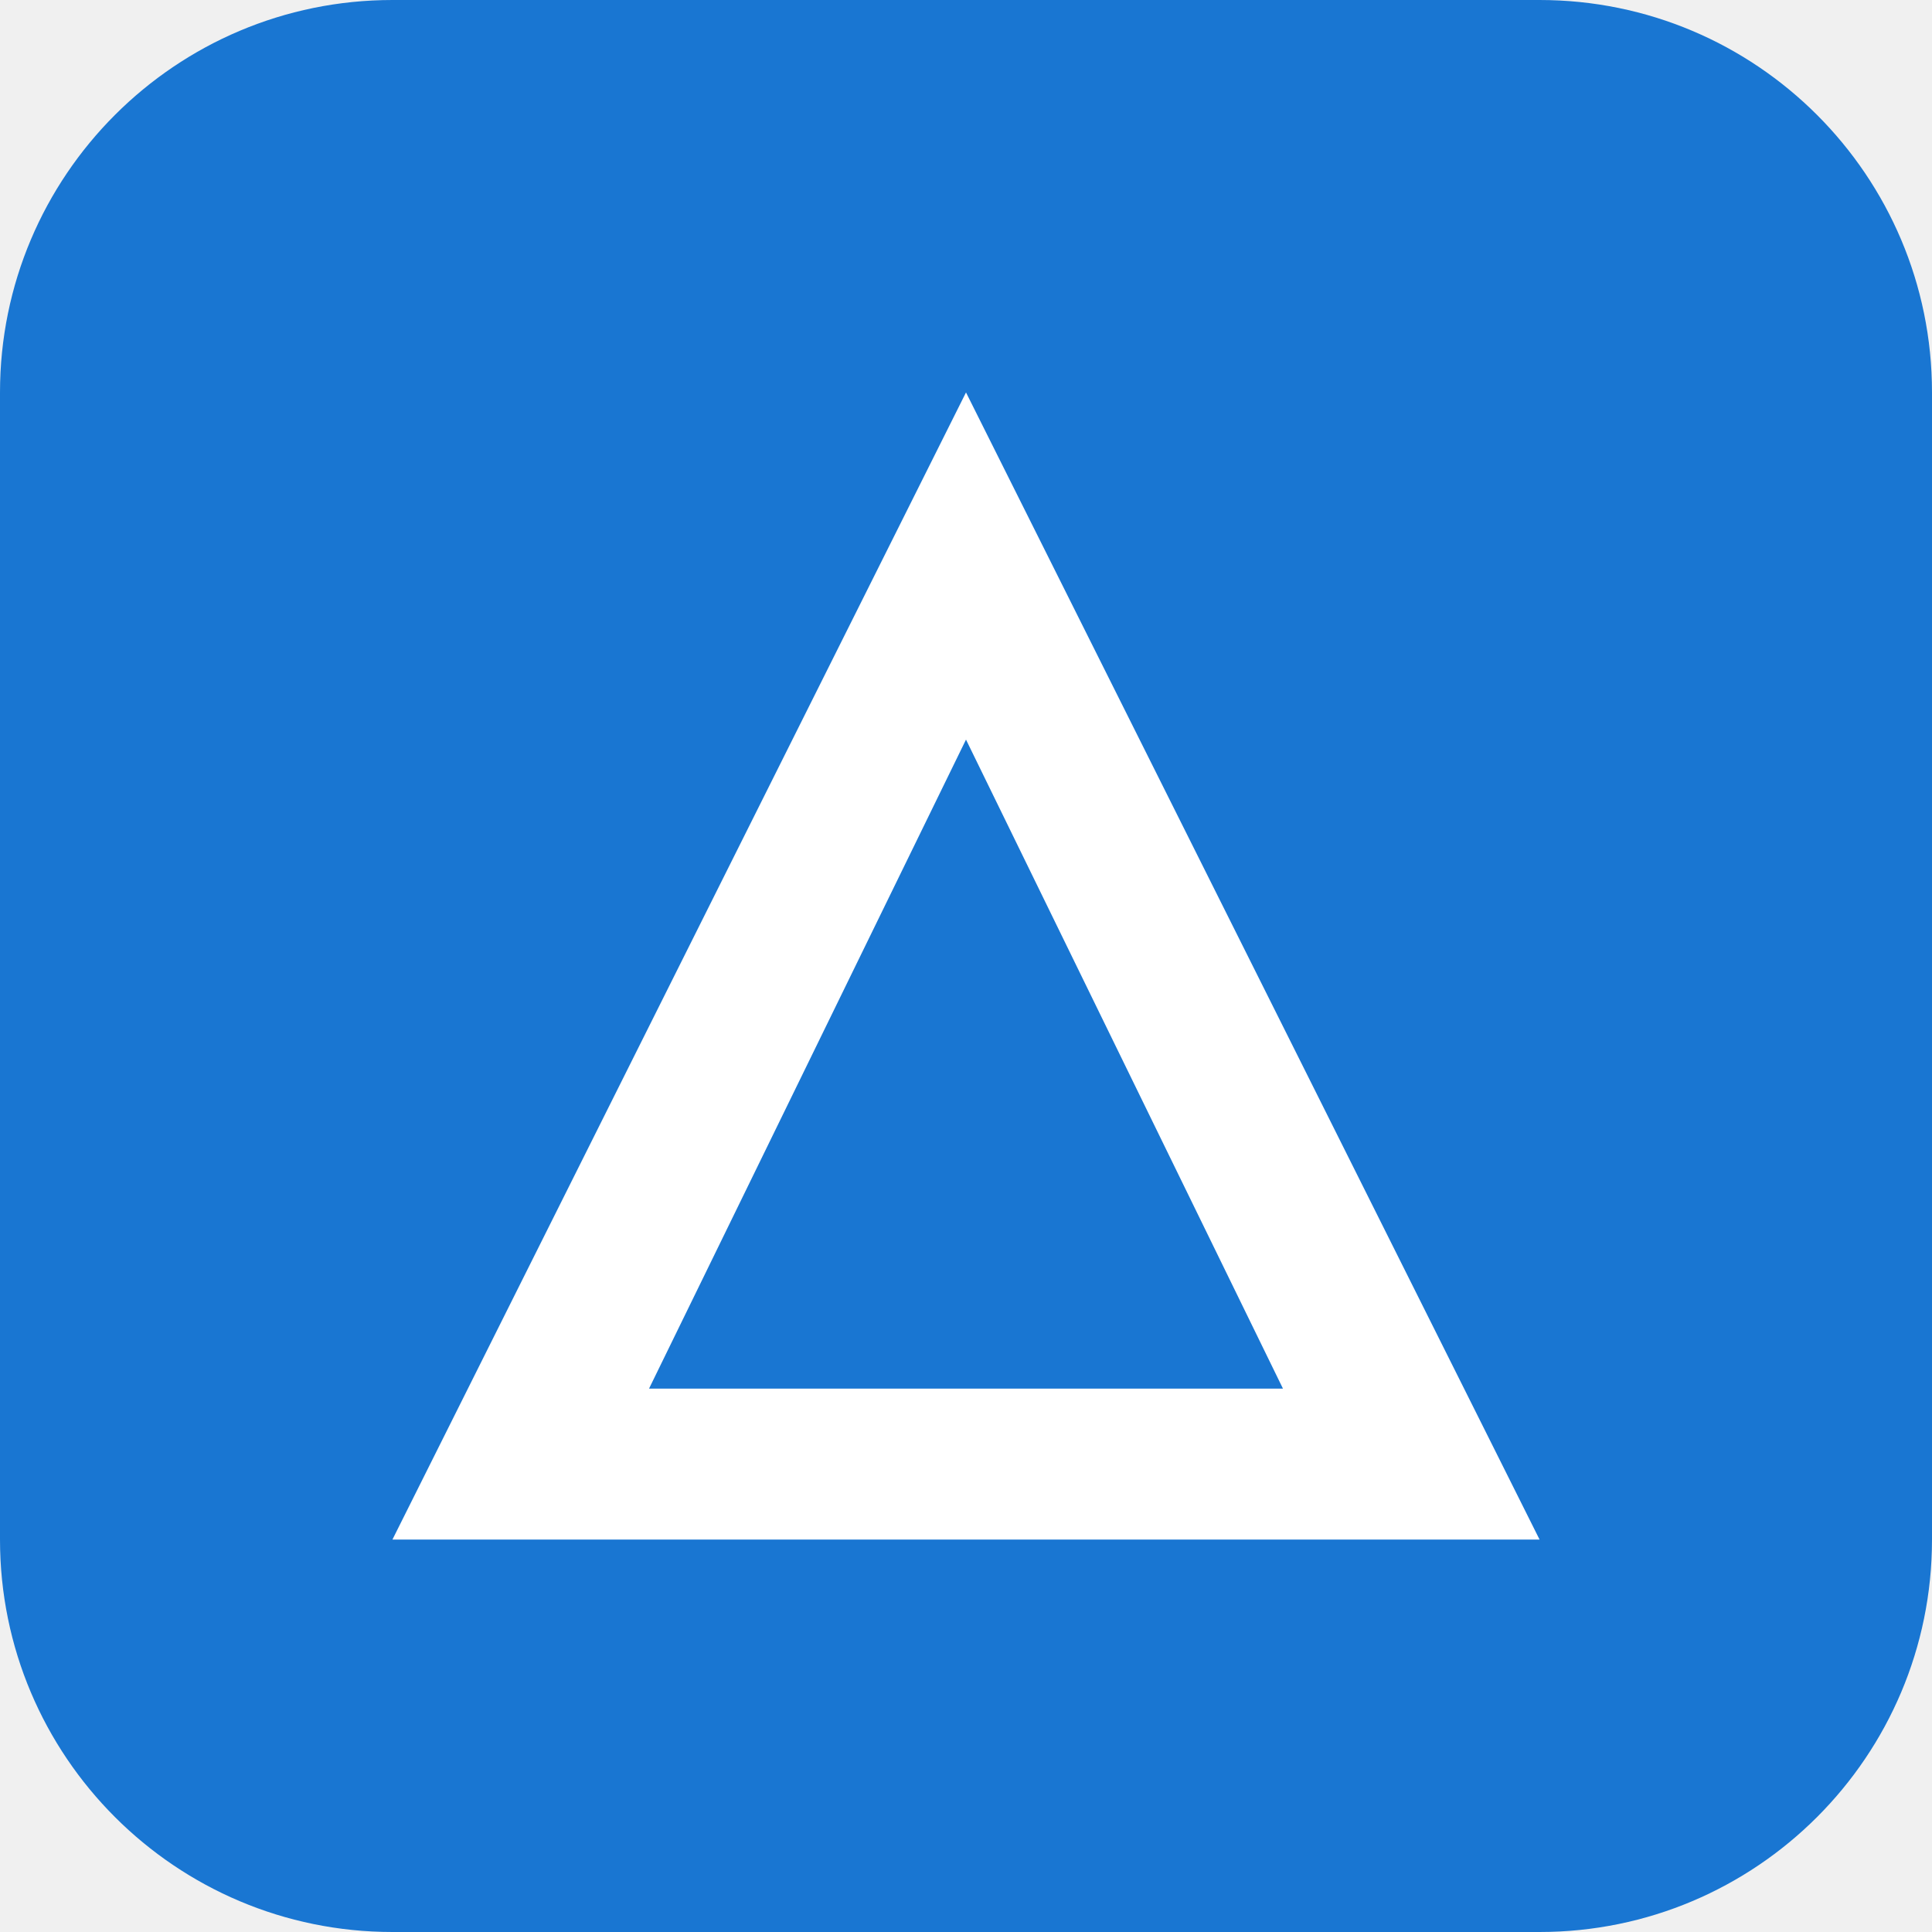
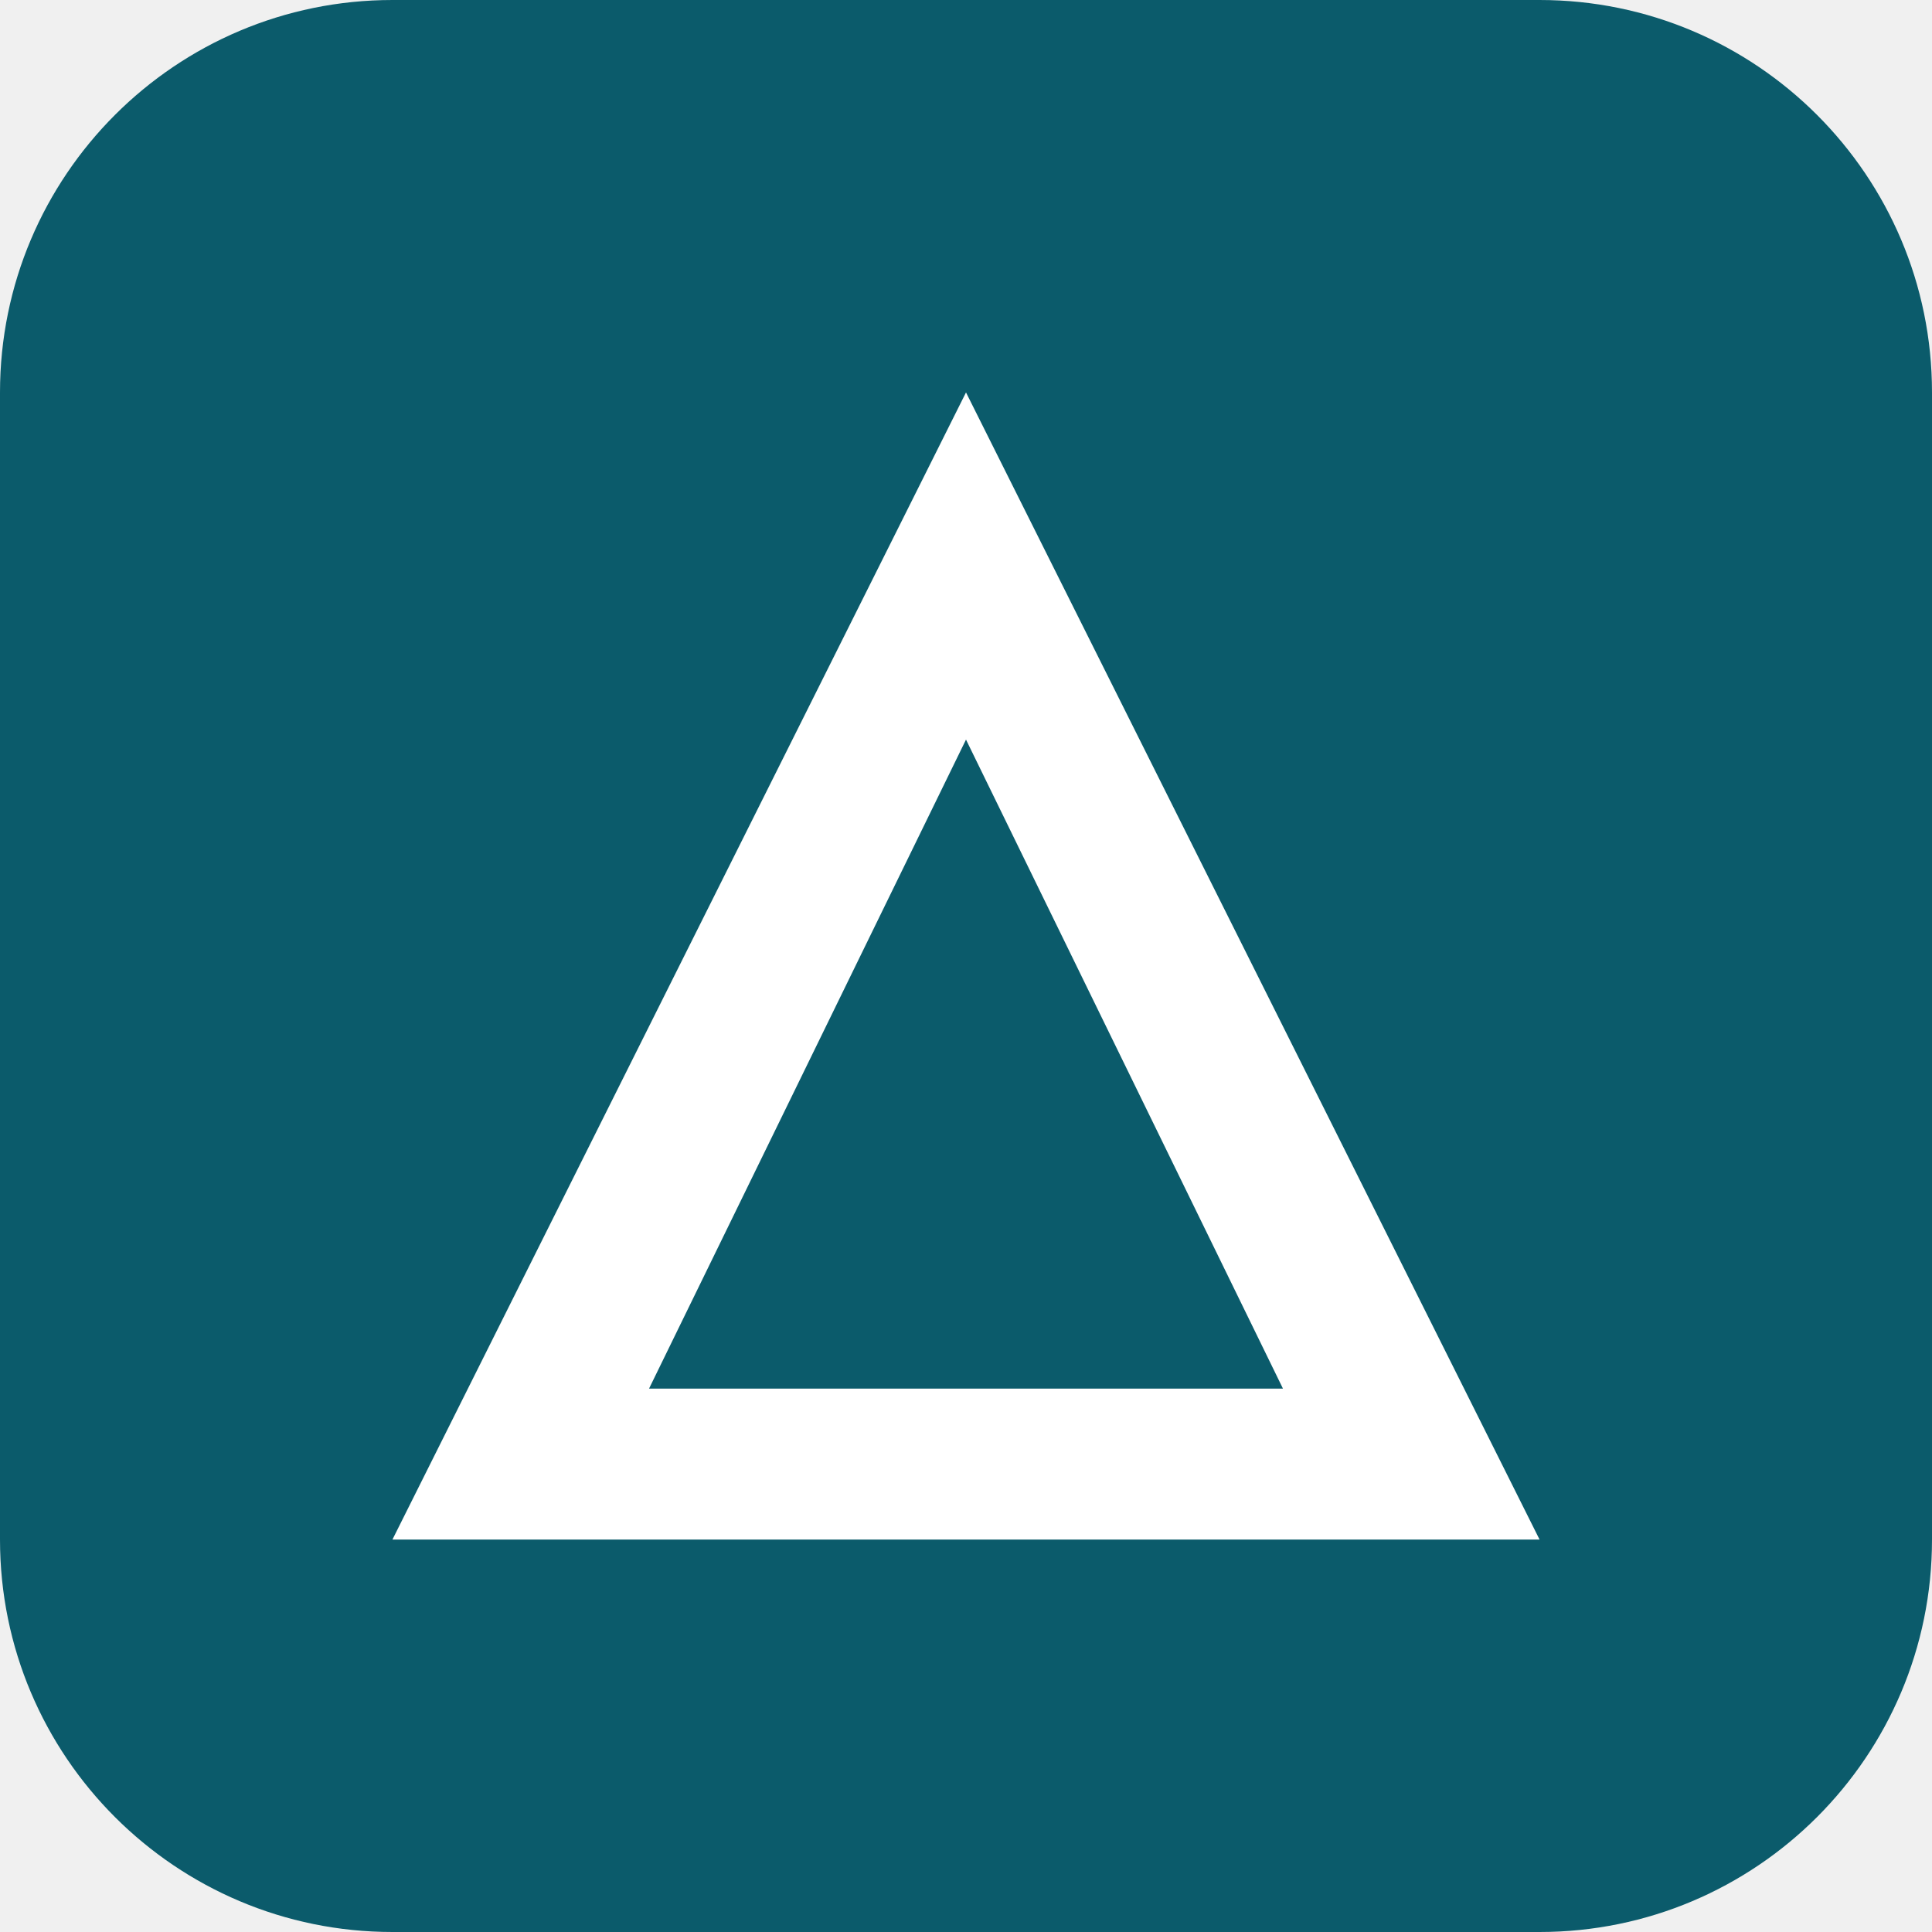
<svg xmlns="http://www.w3.org/2000/svg" viewBox="0 0 64 64" width="64" height="64">
-   <rect width="64" height="64" rx="13" fill="#1976d2" />
+   <rect width="64" height="64" rx="13" fill="#0B5B6B" />
  <path d="M32 13 13 51h38z" fill="#fff" />
-   <path d="M32 24.5 21.5 46h21z" fill="#1976d2" />
+   <path d="M32 24.5 21.5 46h21z" fill="#0B5B6B" />
</svg>
